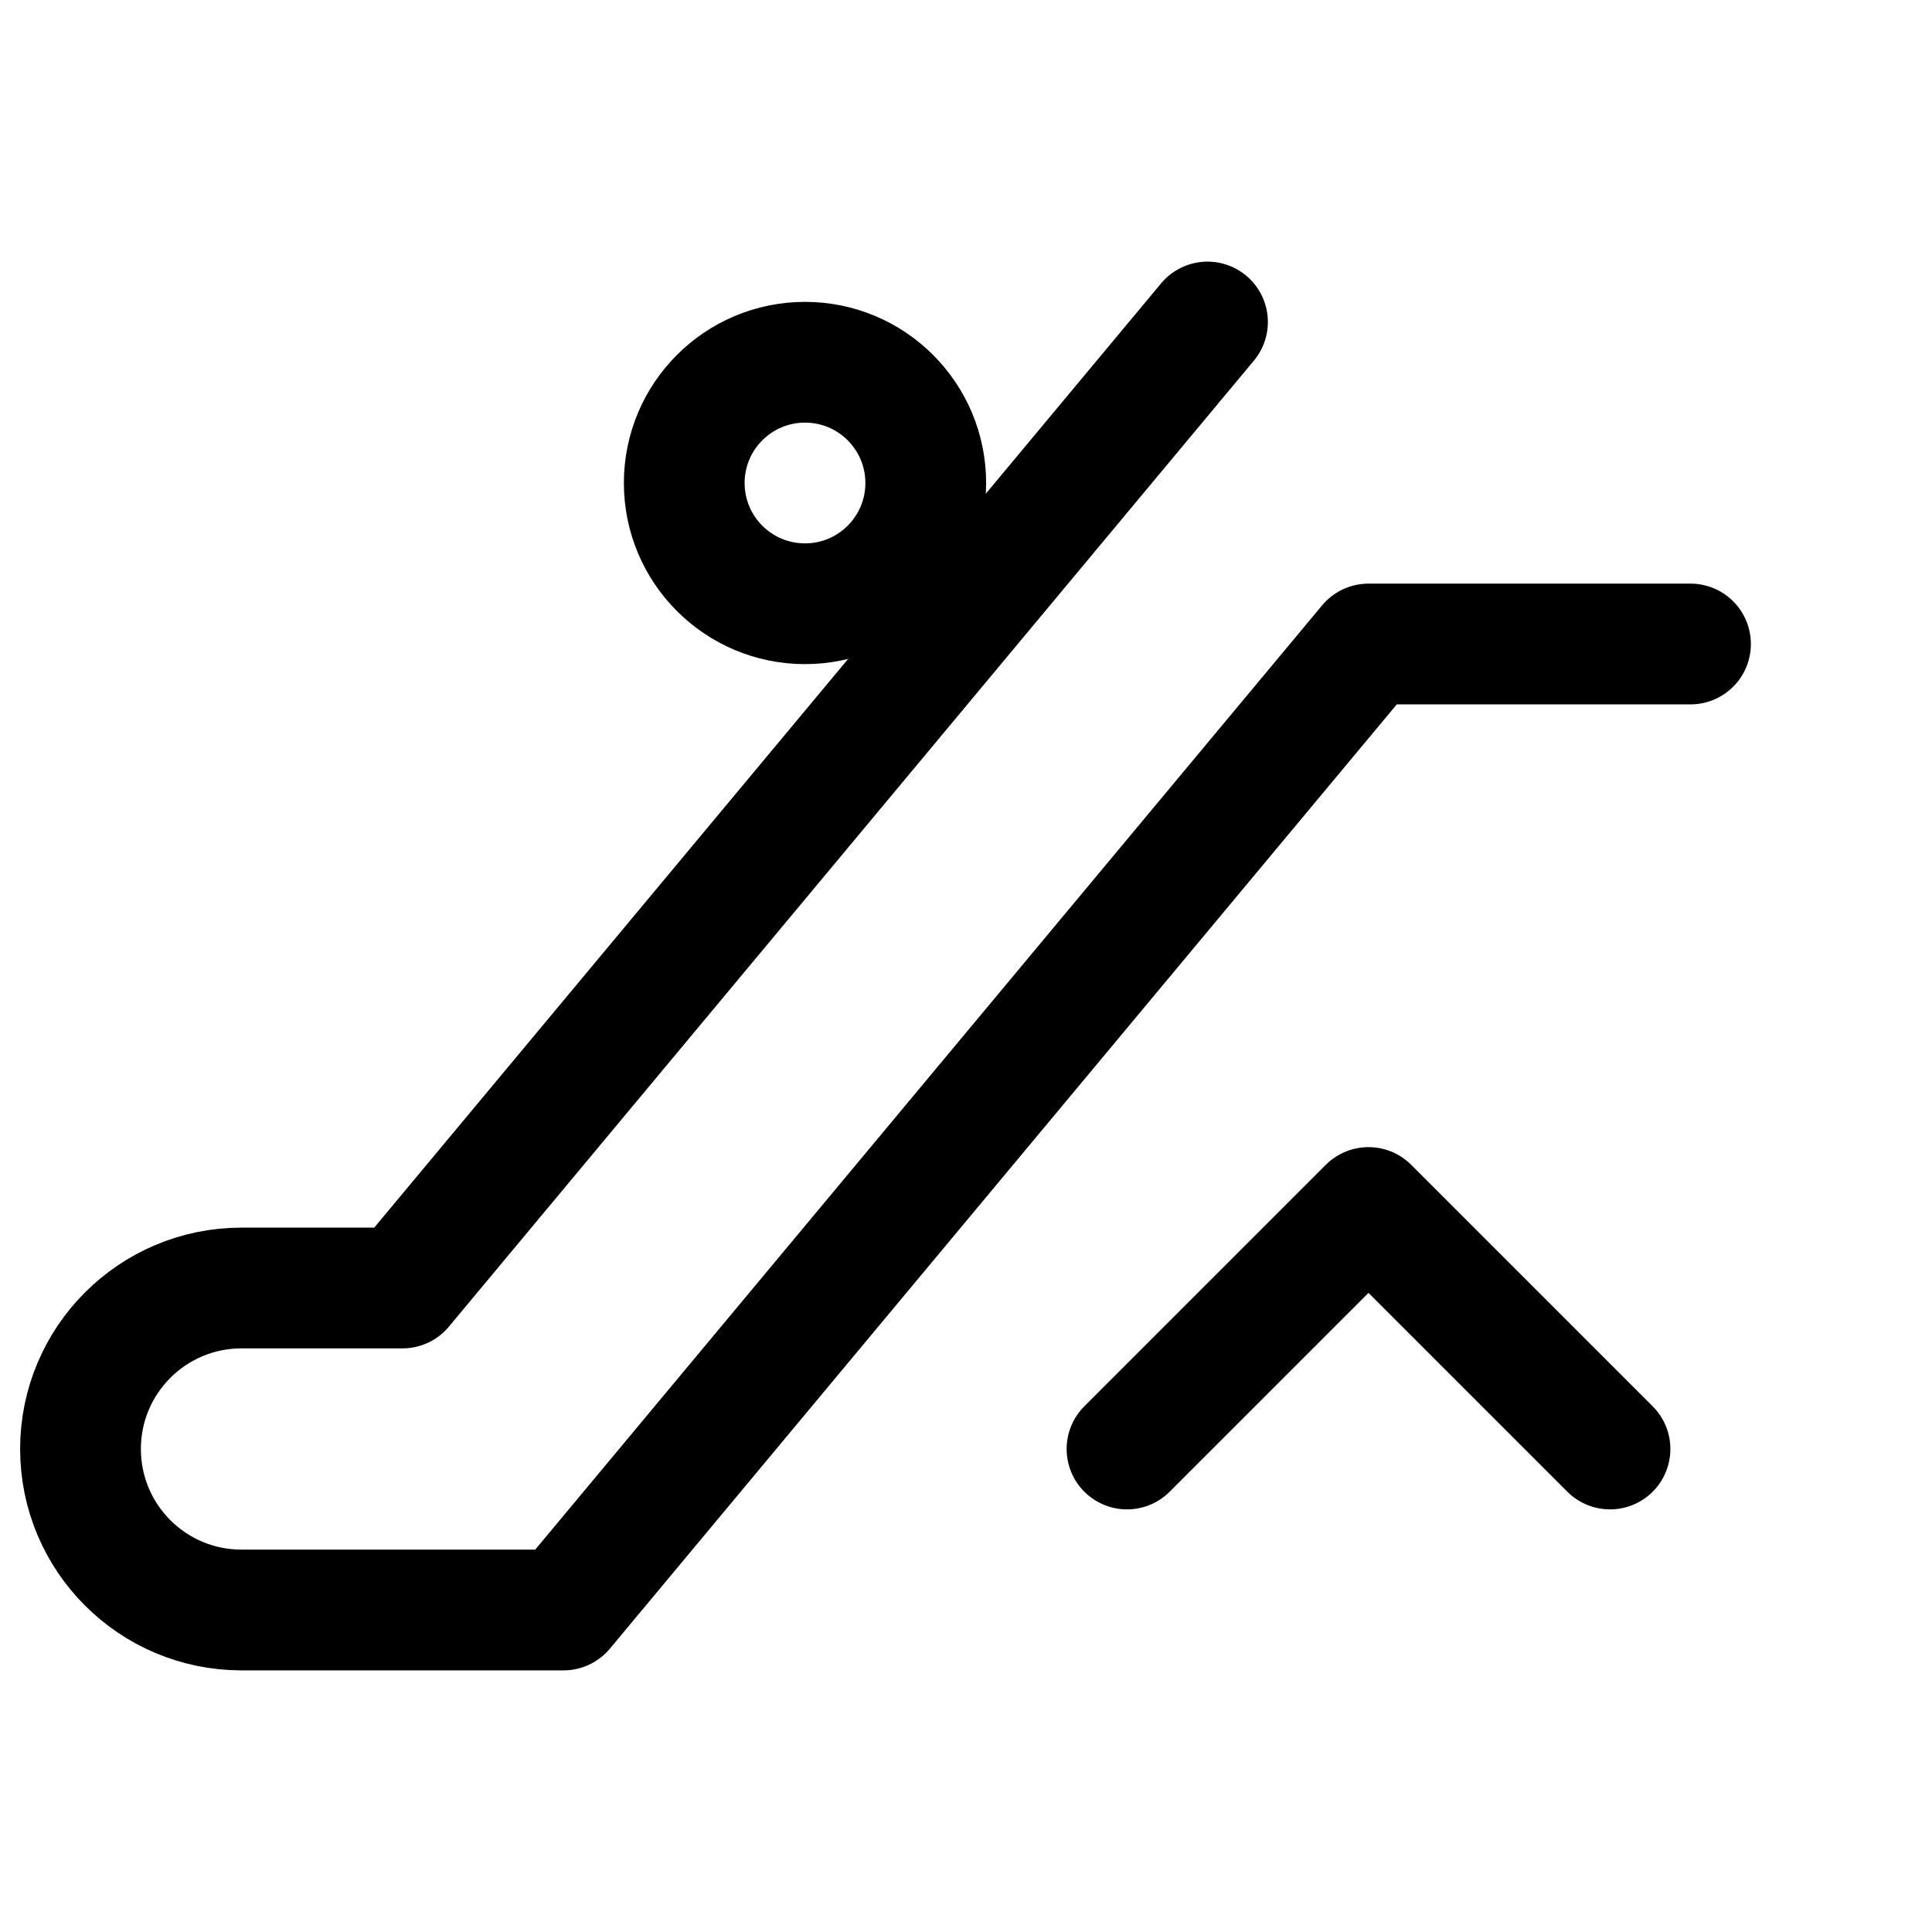
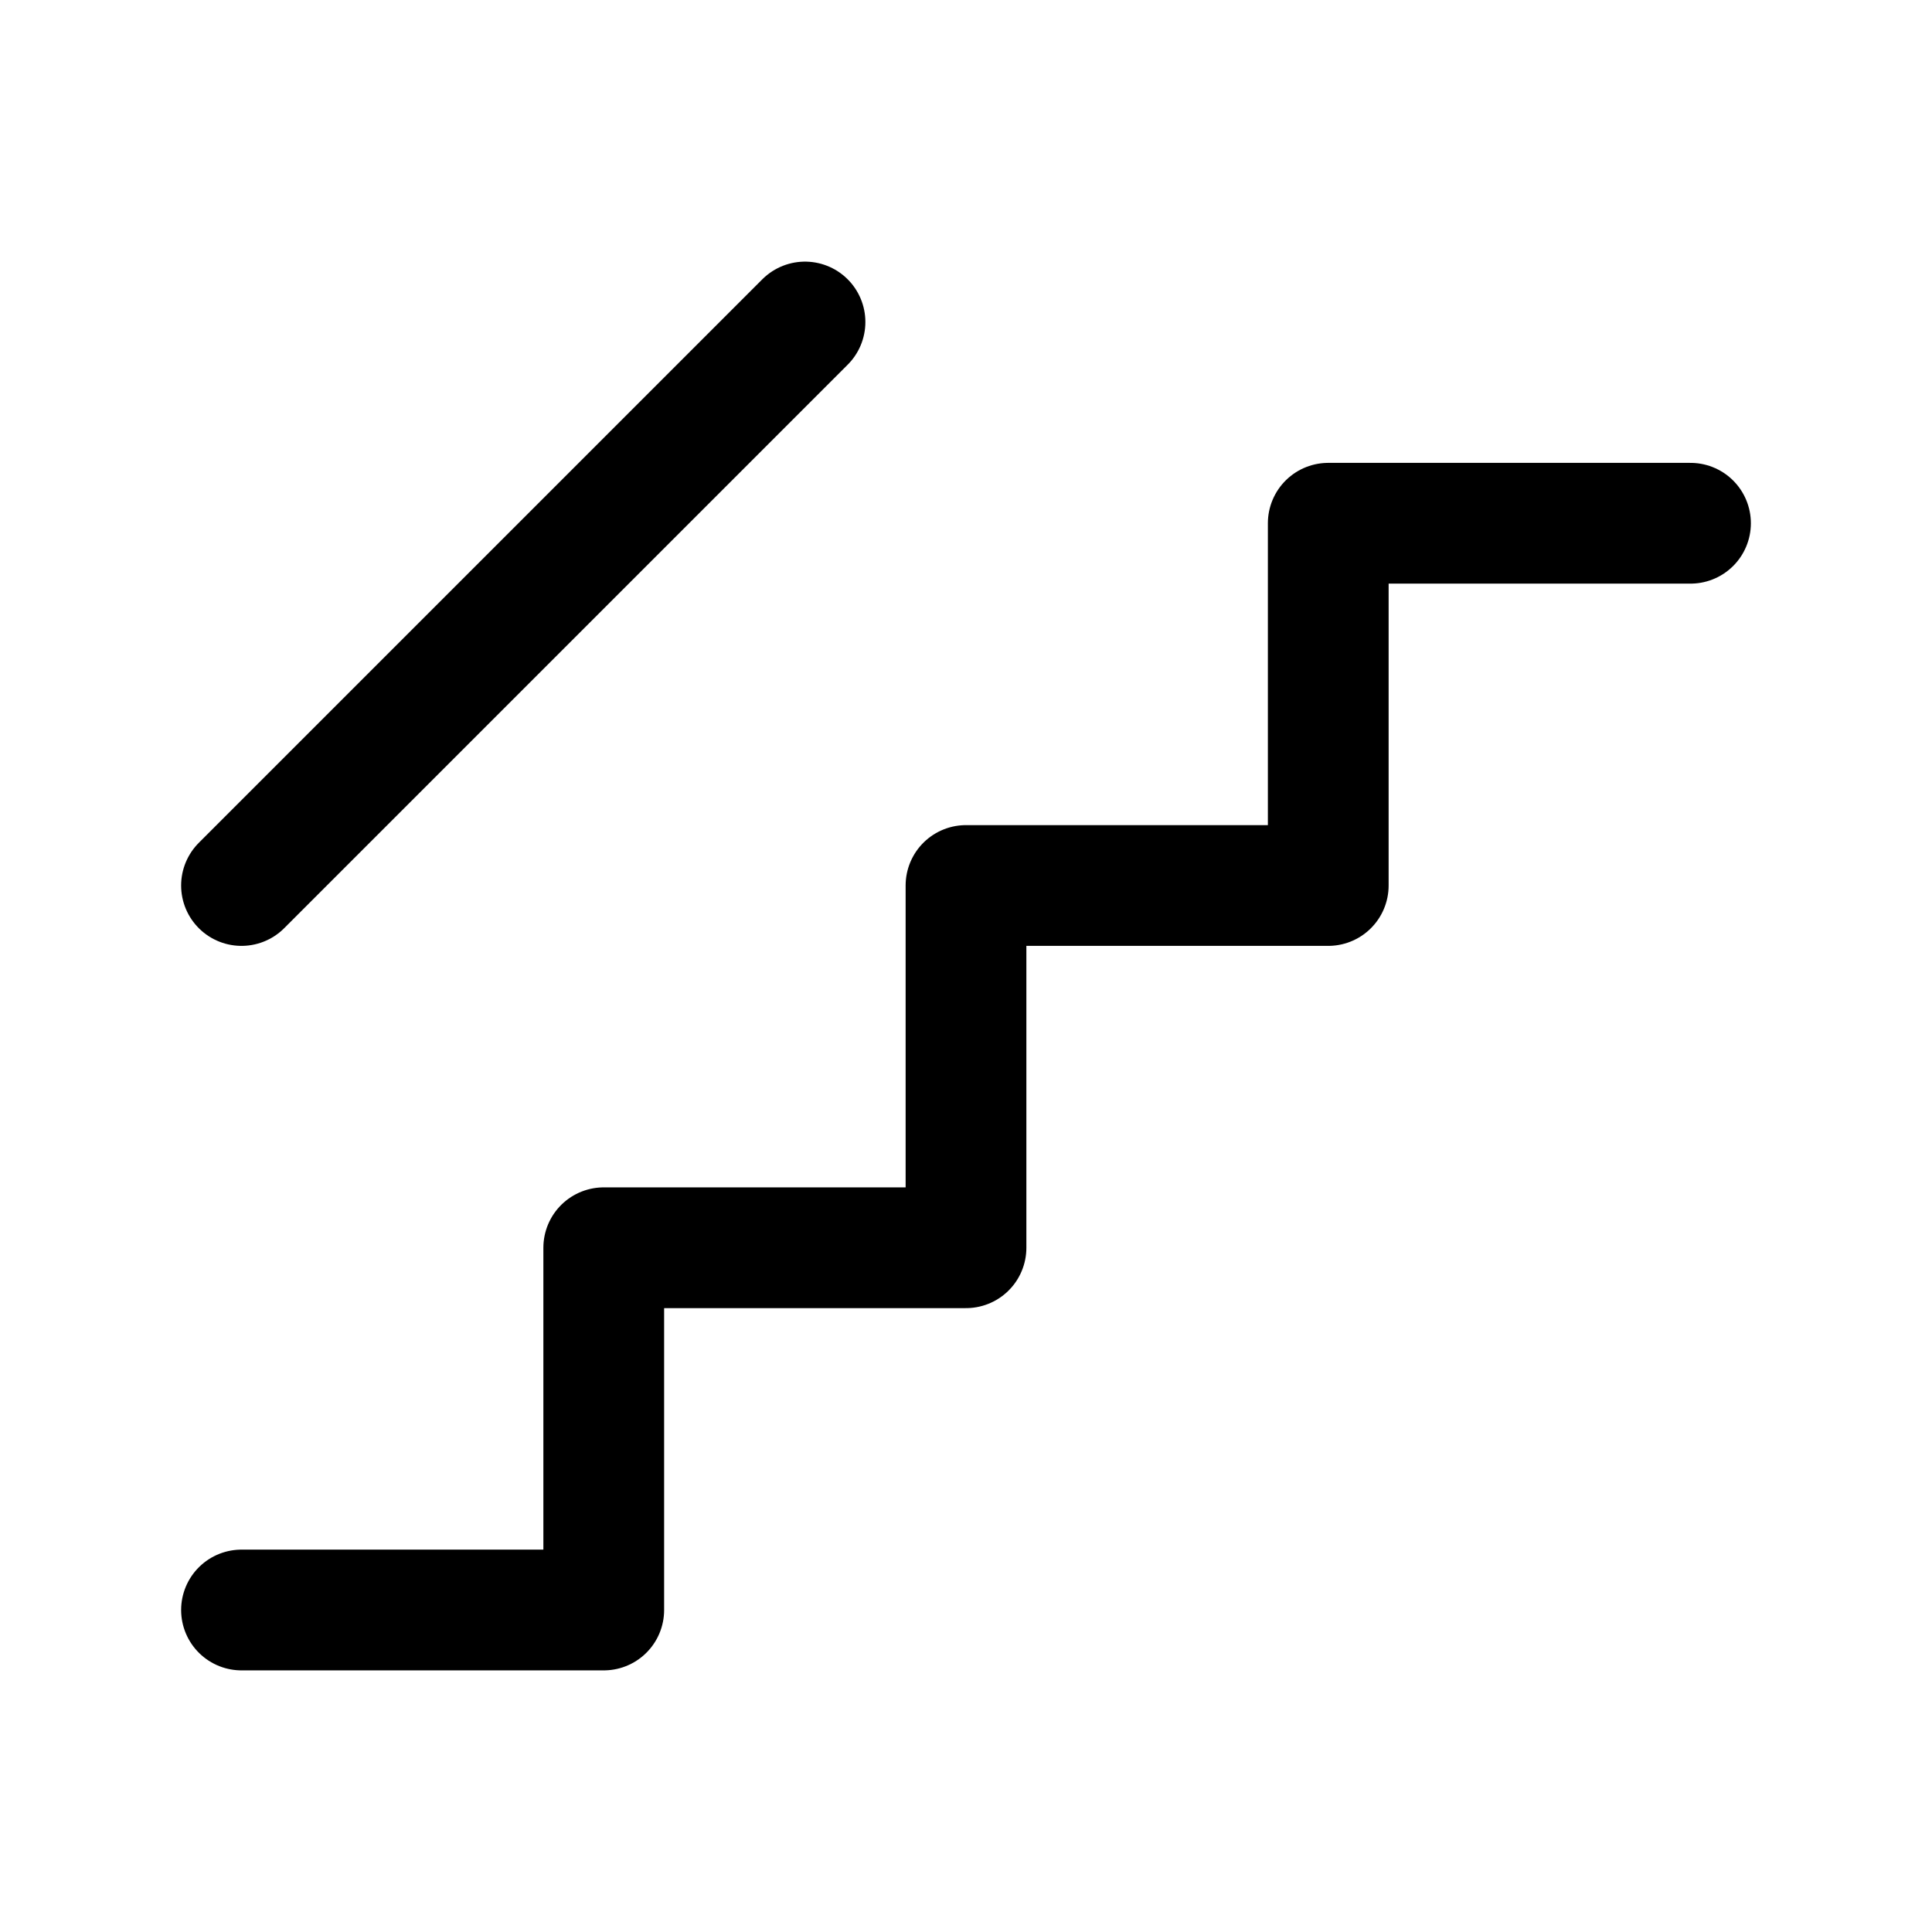
<svg xmlns="http://www.w3.org/2000/svg" width="24" height="24" viewBox="0 0 24 24" fill="none" stroke="currentColor" stroke-width="1.5" stroke-linecap="round" stroke-linejoin="round">
-   <path d="M3 20h4l10-12h4M3 20a2 2 0 0 1 0-4h2l10-12M14 18l3-3 3 3" />
-   <circle cx="10" cy="6" r="1.5" />
+   <path d="M3 20h4.500v-4.500H12V11h4.500V6.500H21" />
+   <path d="M3 11 10 4" />
</svg>
